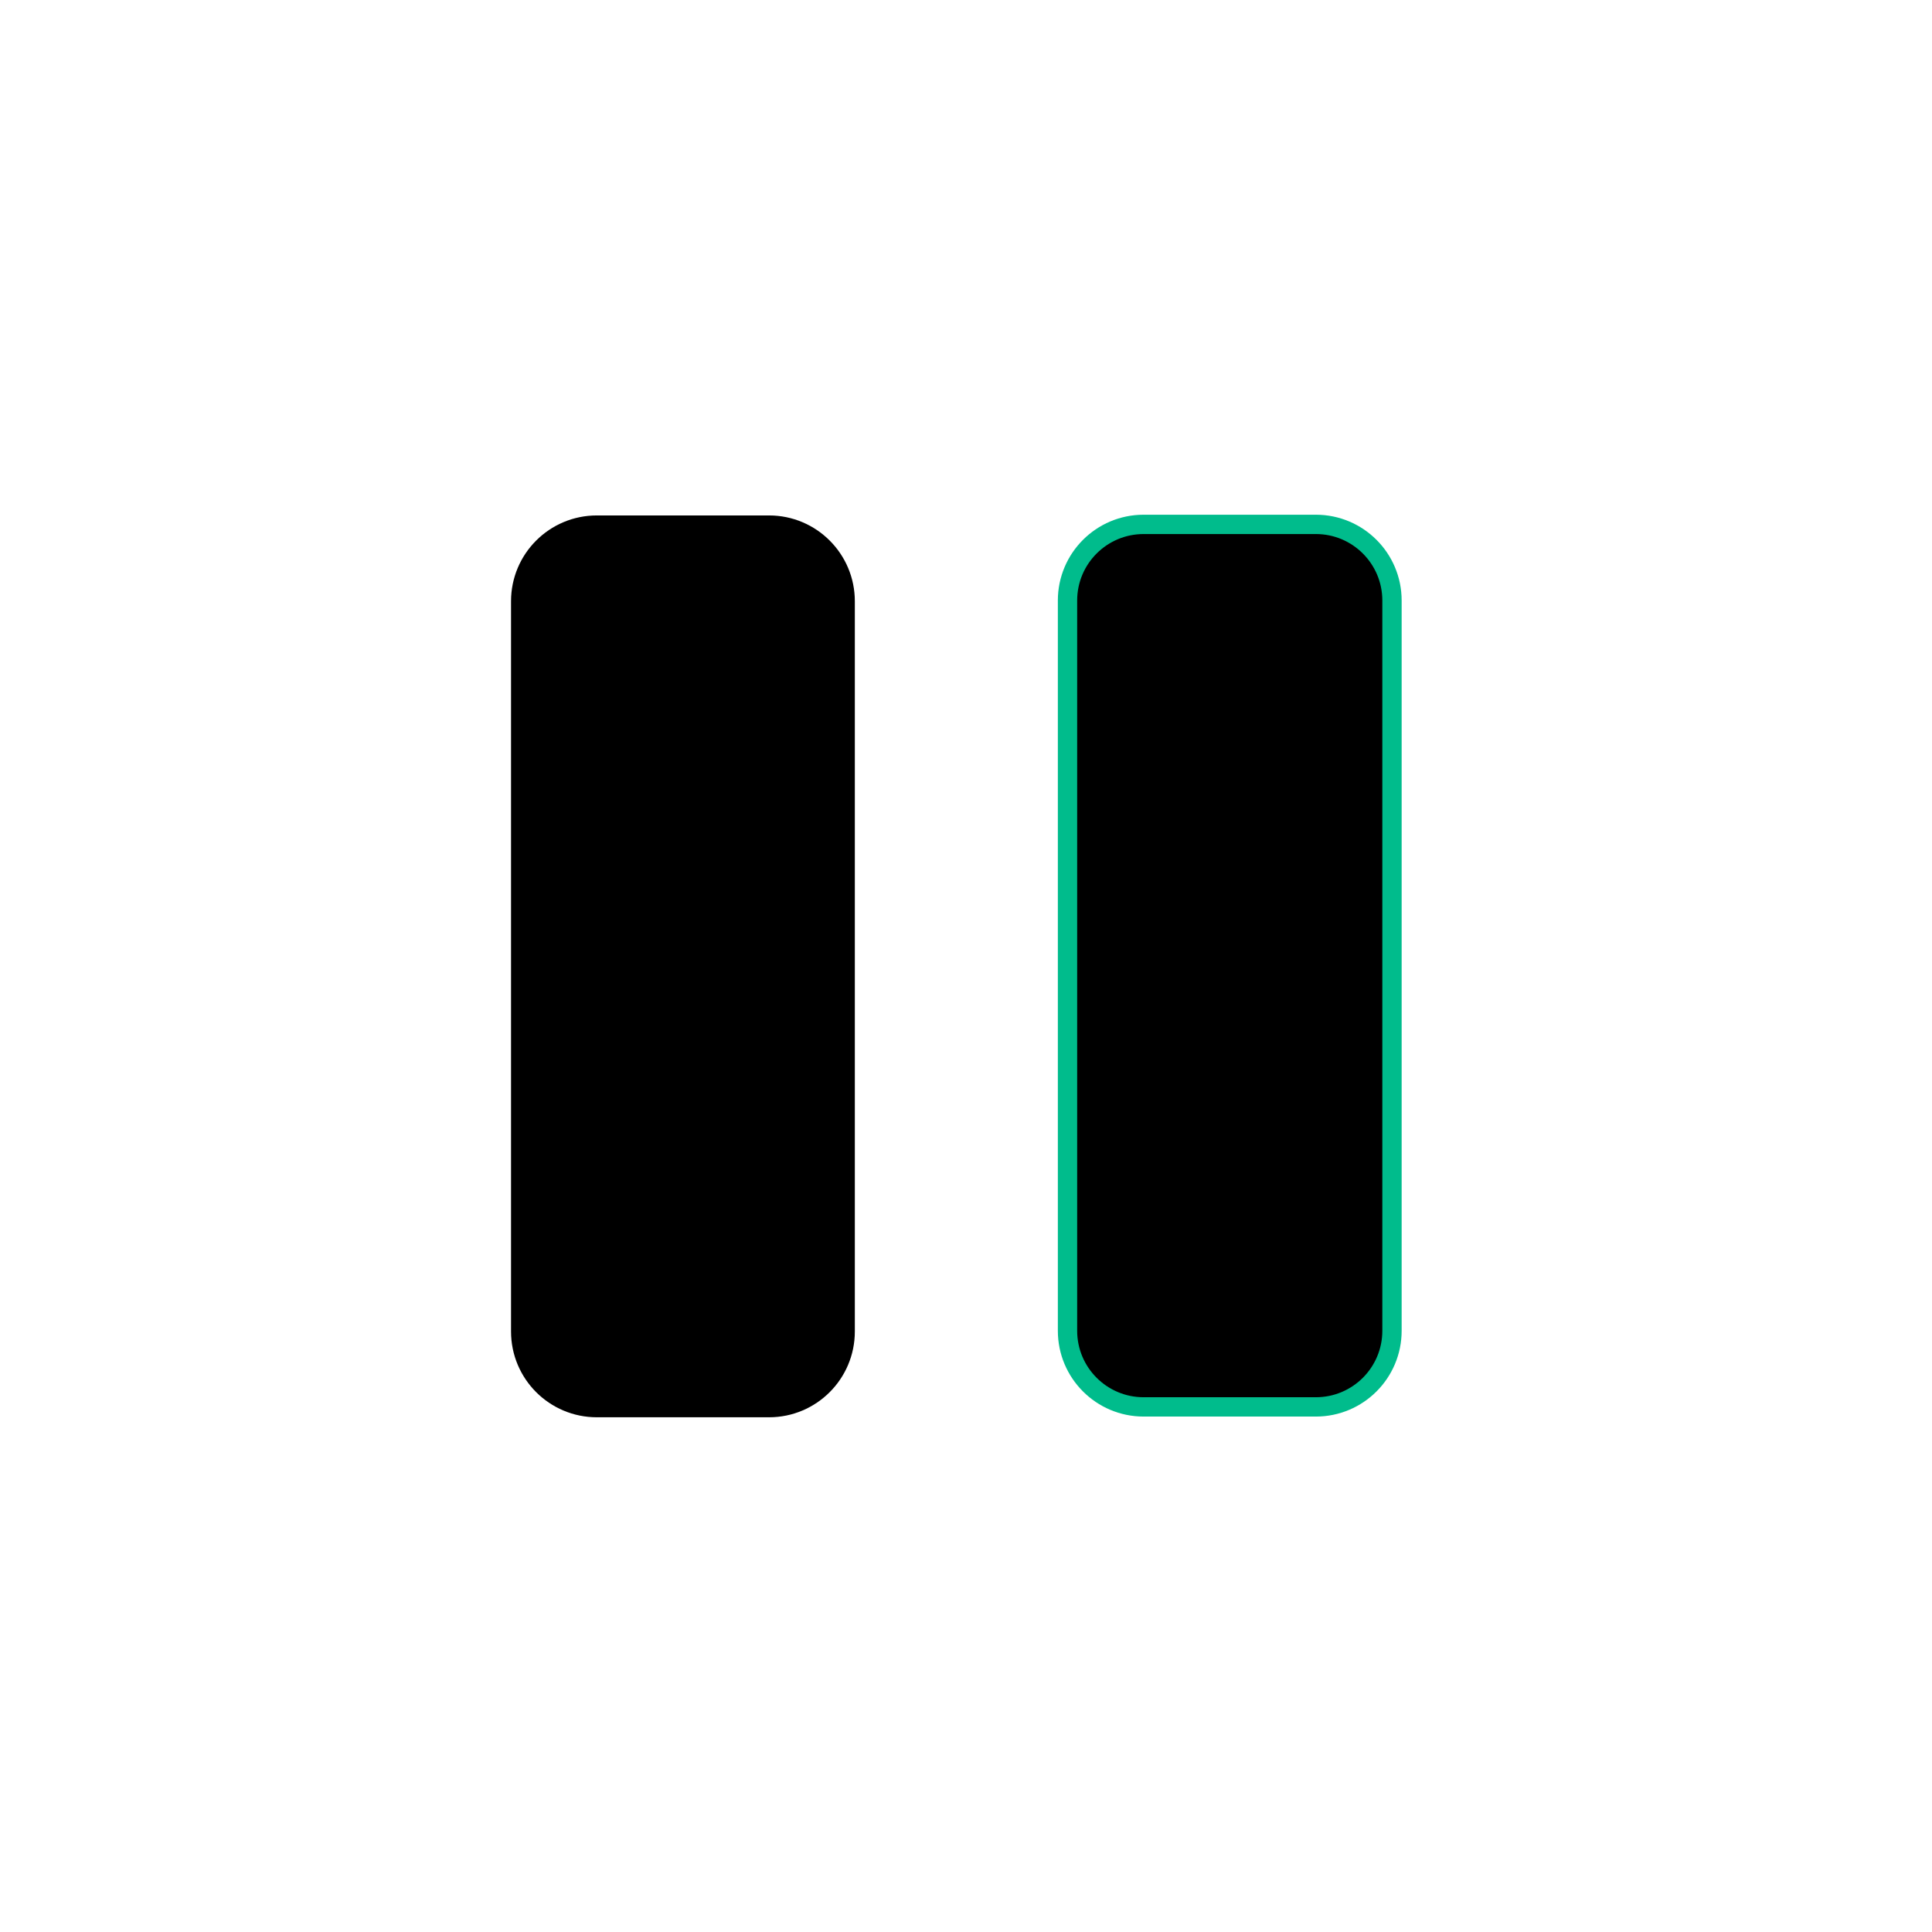
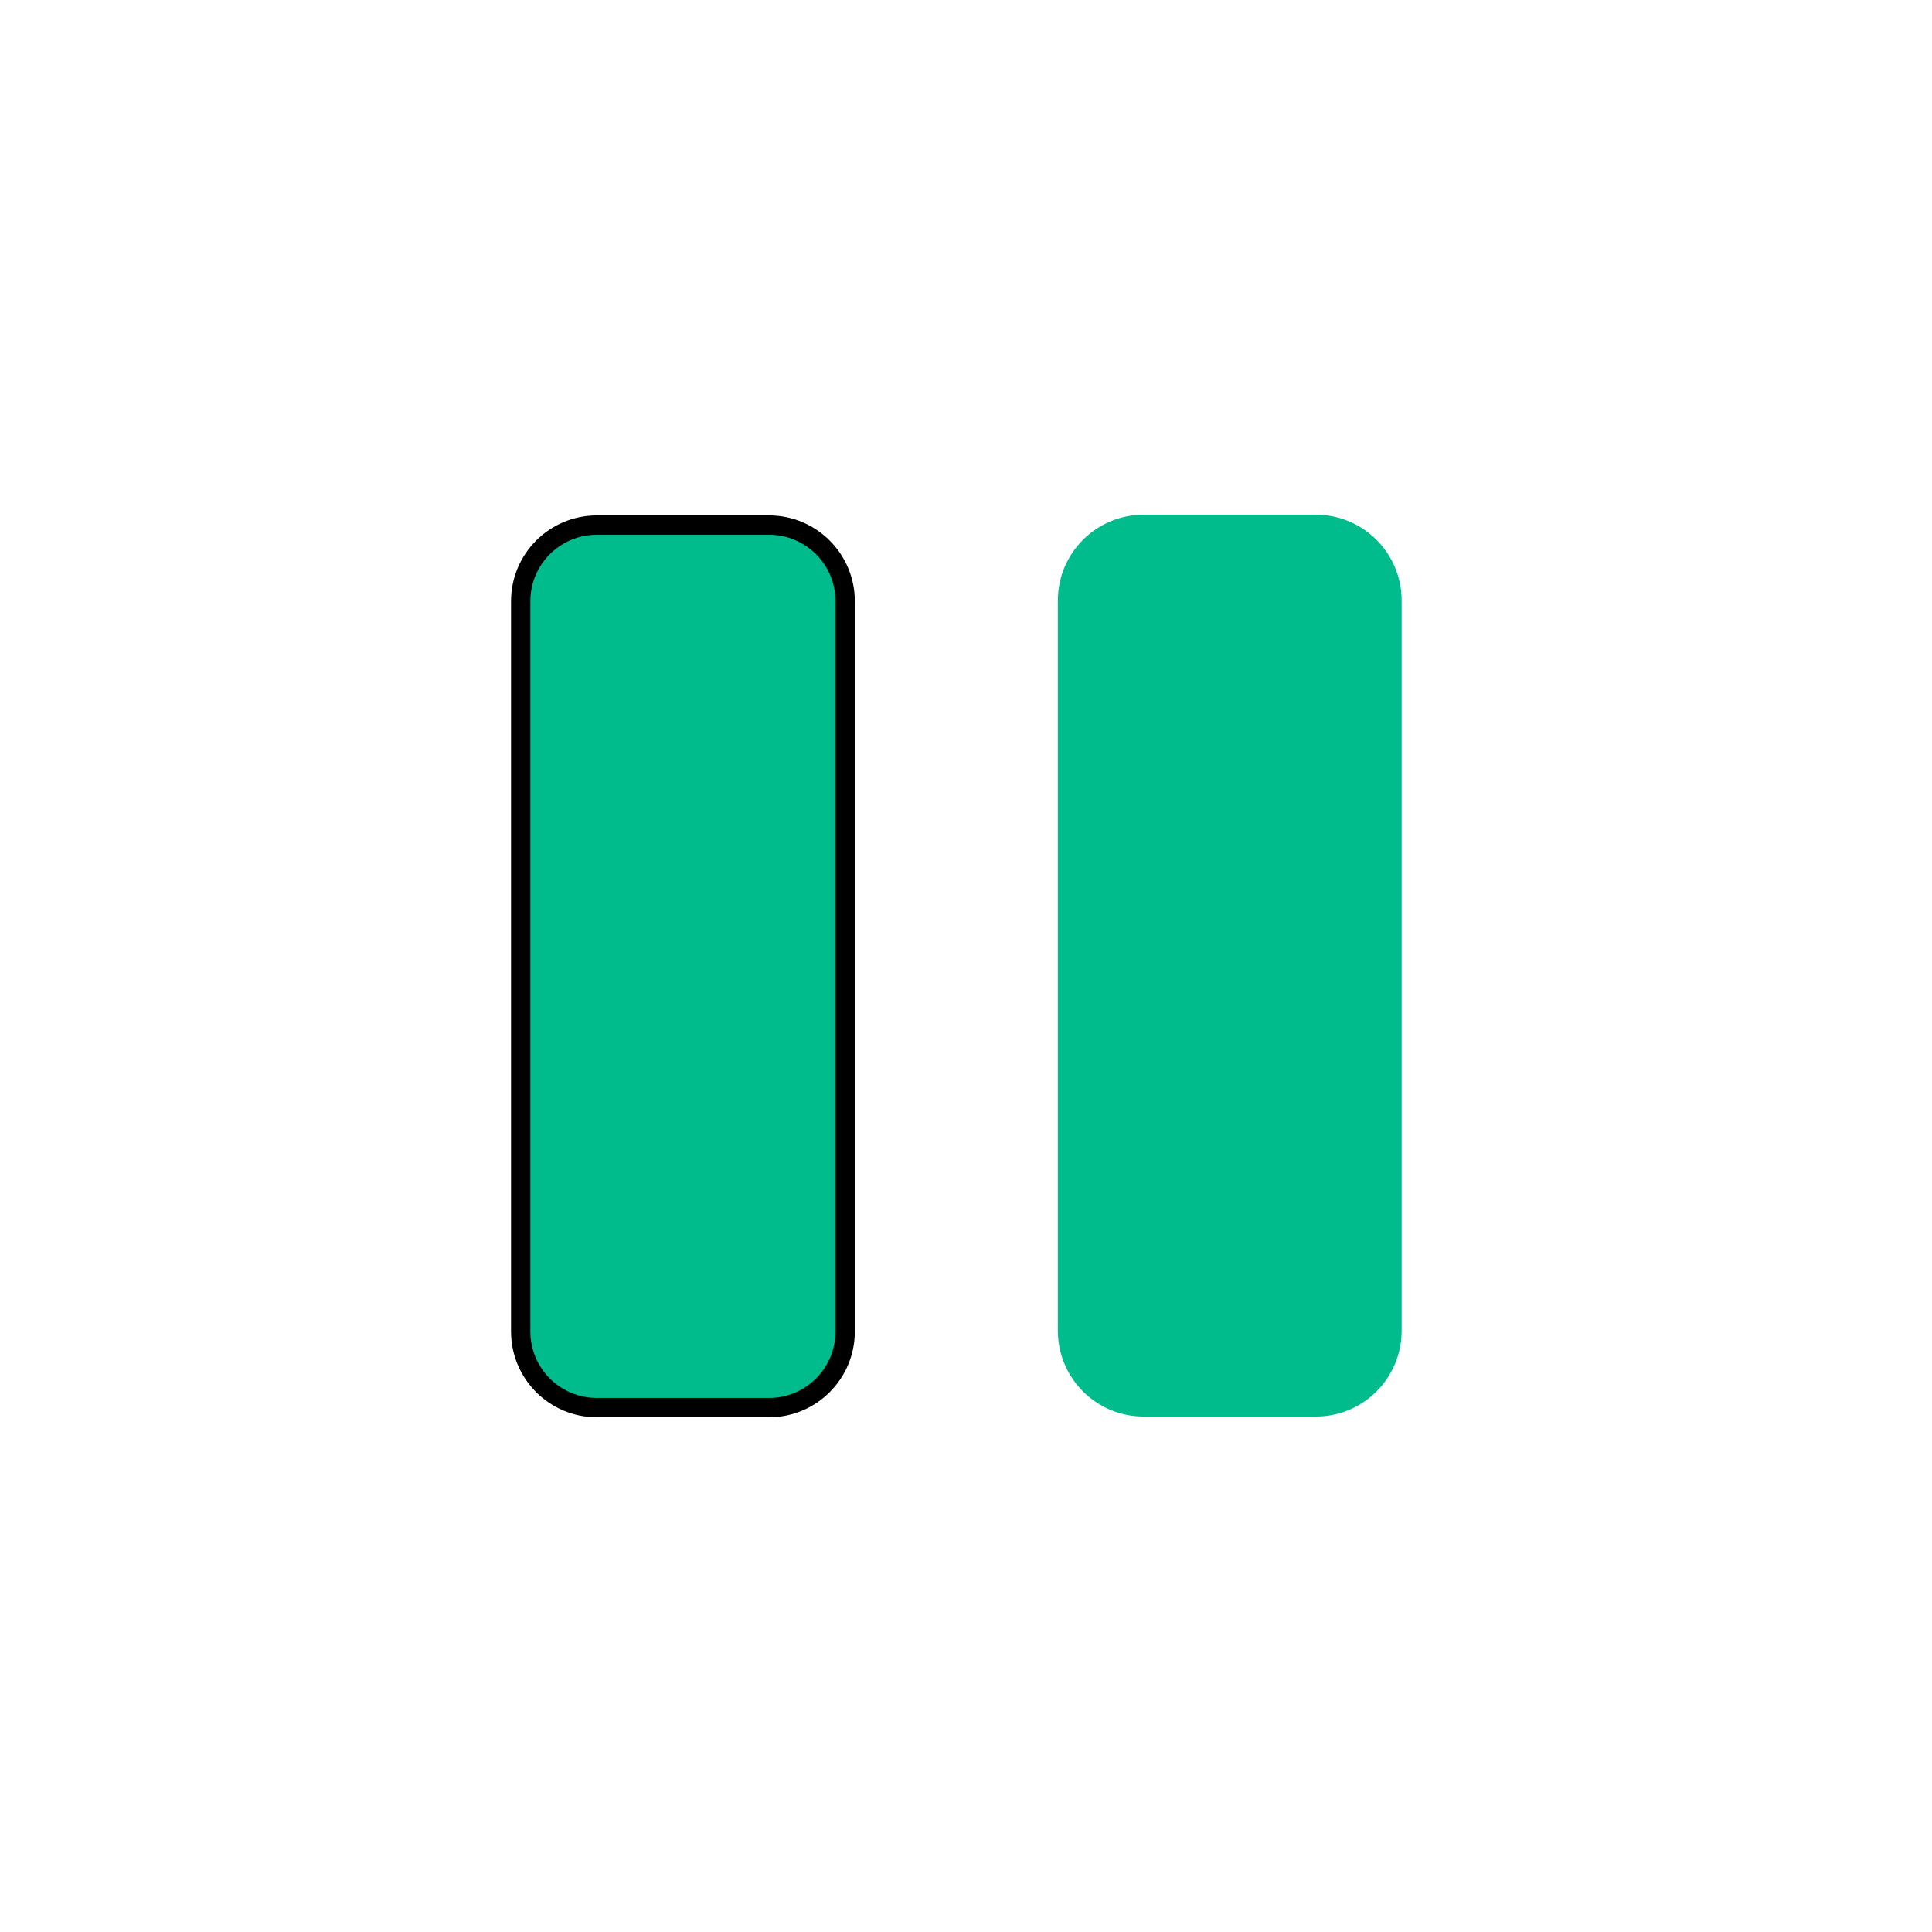
<svg xmlns="http://www.w3.org/2000/svg" id="blue_copy" style="enable-background:new 0 0 100 100;" version="1.1" viewBox="0 0 100 100" xml:space="preserve">
  <g id="Layer_7_copy">
    <path d="M39.806,72.858h-8.915c-2.176,0-3.94-1.764-3.94-3.94V31.119c0-2.176,1.764-3.94,3.94-3.94h8.915   c2.176,0,3.94,1.764,3.94,3.94v37.799C43.746,71.094,41.982,72.858,39.806,72.858z" />
    <path d="M68.109,72.821h-8.915c-2.176,0-3.94-1.764-3.94-3.94V31.082c0-2.176,1.764-3.94,3.94-3.94h8.915   c2.176,0,3.94,1.764,3.94,3.94v37.799C72.049,71.057,70.285,72.821,68.109,72.821z" />
    <path d="M40.489,27.248c0.769,0.719,1.257,1.735,1.257,2.871v37.799c0,2.176-1.764,3.94-3.94,3.94h-8.915   c-0.234,0-0.46-0.03-0.683-0.069c0.704,0.658,1.643,1.069,2.683,1.069h8.915c2.176,0,3.94-1.764,3.94-3.94V31.119   C43.746,29.177,42.338,27.573,40.489,27.248z" />
    <path d="M68.792,27.211c0.769,0.719,1.257,1.735,1.257,2.871v37.799c0,2.176-1.764,3.94-3.94,3.94h-8.915   c-0.234,0-0.46-0.03-0.683-0.069c0.704,0.658,1.643,1.069,2.683,1.069h8.915c2.176,0,3.94-1.764,3.94-3.94V31.082   C72.049,29.14,70.641,27.535,68.792,27.211z" />
-     <path d="M39.806,72.858h-8.915c-2.176,0-3.94-1.764-3.94-3.94V31.119   c0-2.176,1.764-3.94,3.94-3.94h8.915c2.176,0,3.94,1.764,3.94,3.94v37.799C43.746,71.094,41.982,72.858,39.806,72.858z" style="fill:none;stroke:#000000;stroke-miterlimit:10;" />
-     <path d="M68.109,72.821h-8.915c-2.176,0-3.94-1.764-3.94-3.94V31.082   c0-2.176,1.764-3.94,3.94-3.94h8.915c2.176,0,3.94,1.764,3.94,3.94v37.799C72.049,71.057,70.285,72.821,68.109,72.821z" style="fill:none;stroke:#00bc8c;stroke-miterlimit:10;" />
+     <path d="M39.806,72.858h-8.915c-2.176,0-3.94-1.764-3.94-3.94V31.119   c0-2.176,1.764-3.94,3.94-3.94h8.915c2.176,0,3.94,1.764,3.94,3.94v37.799C43.746,71.094,41.982,72.858,39.806,72.858z" style="fill:#00bc8c;stroke:#000000;stroke-miterlimit:10;" />
+     <path d="M68.109,72.821h-8.915c-2.176,0-3.94-1.764-3.94-3.94V31.082   c0-2.176,1.764-3.94,3.94-3.94h8.915c2.176,0,3.94,1.764,3.94,3.94v37.799C72.049,71.057,70.285,72.821,68.109,72.821z" style="fill:#00bc8c;stroke:#00bc8c;stroke-miterlimit:10;" />
  </g>
</svg>
